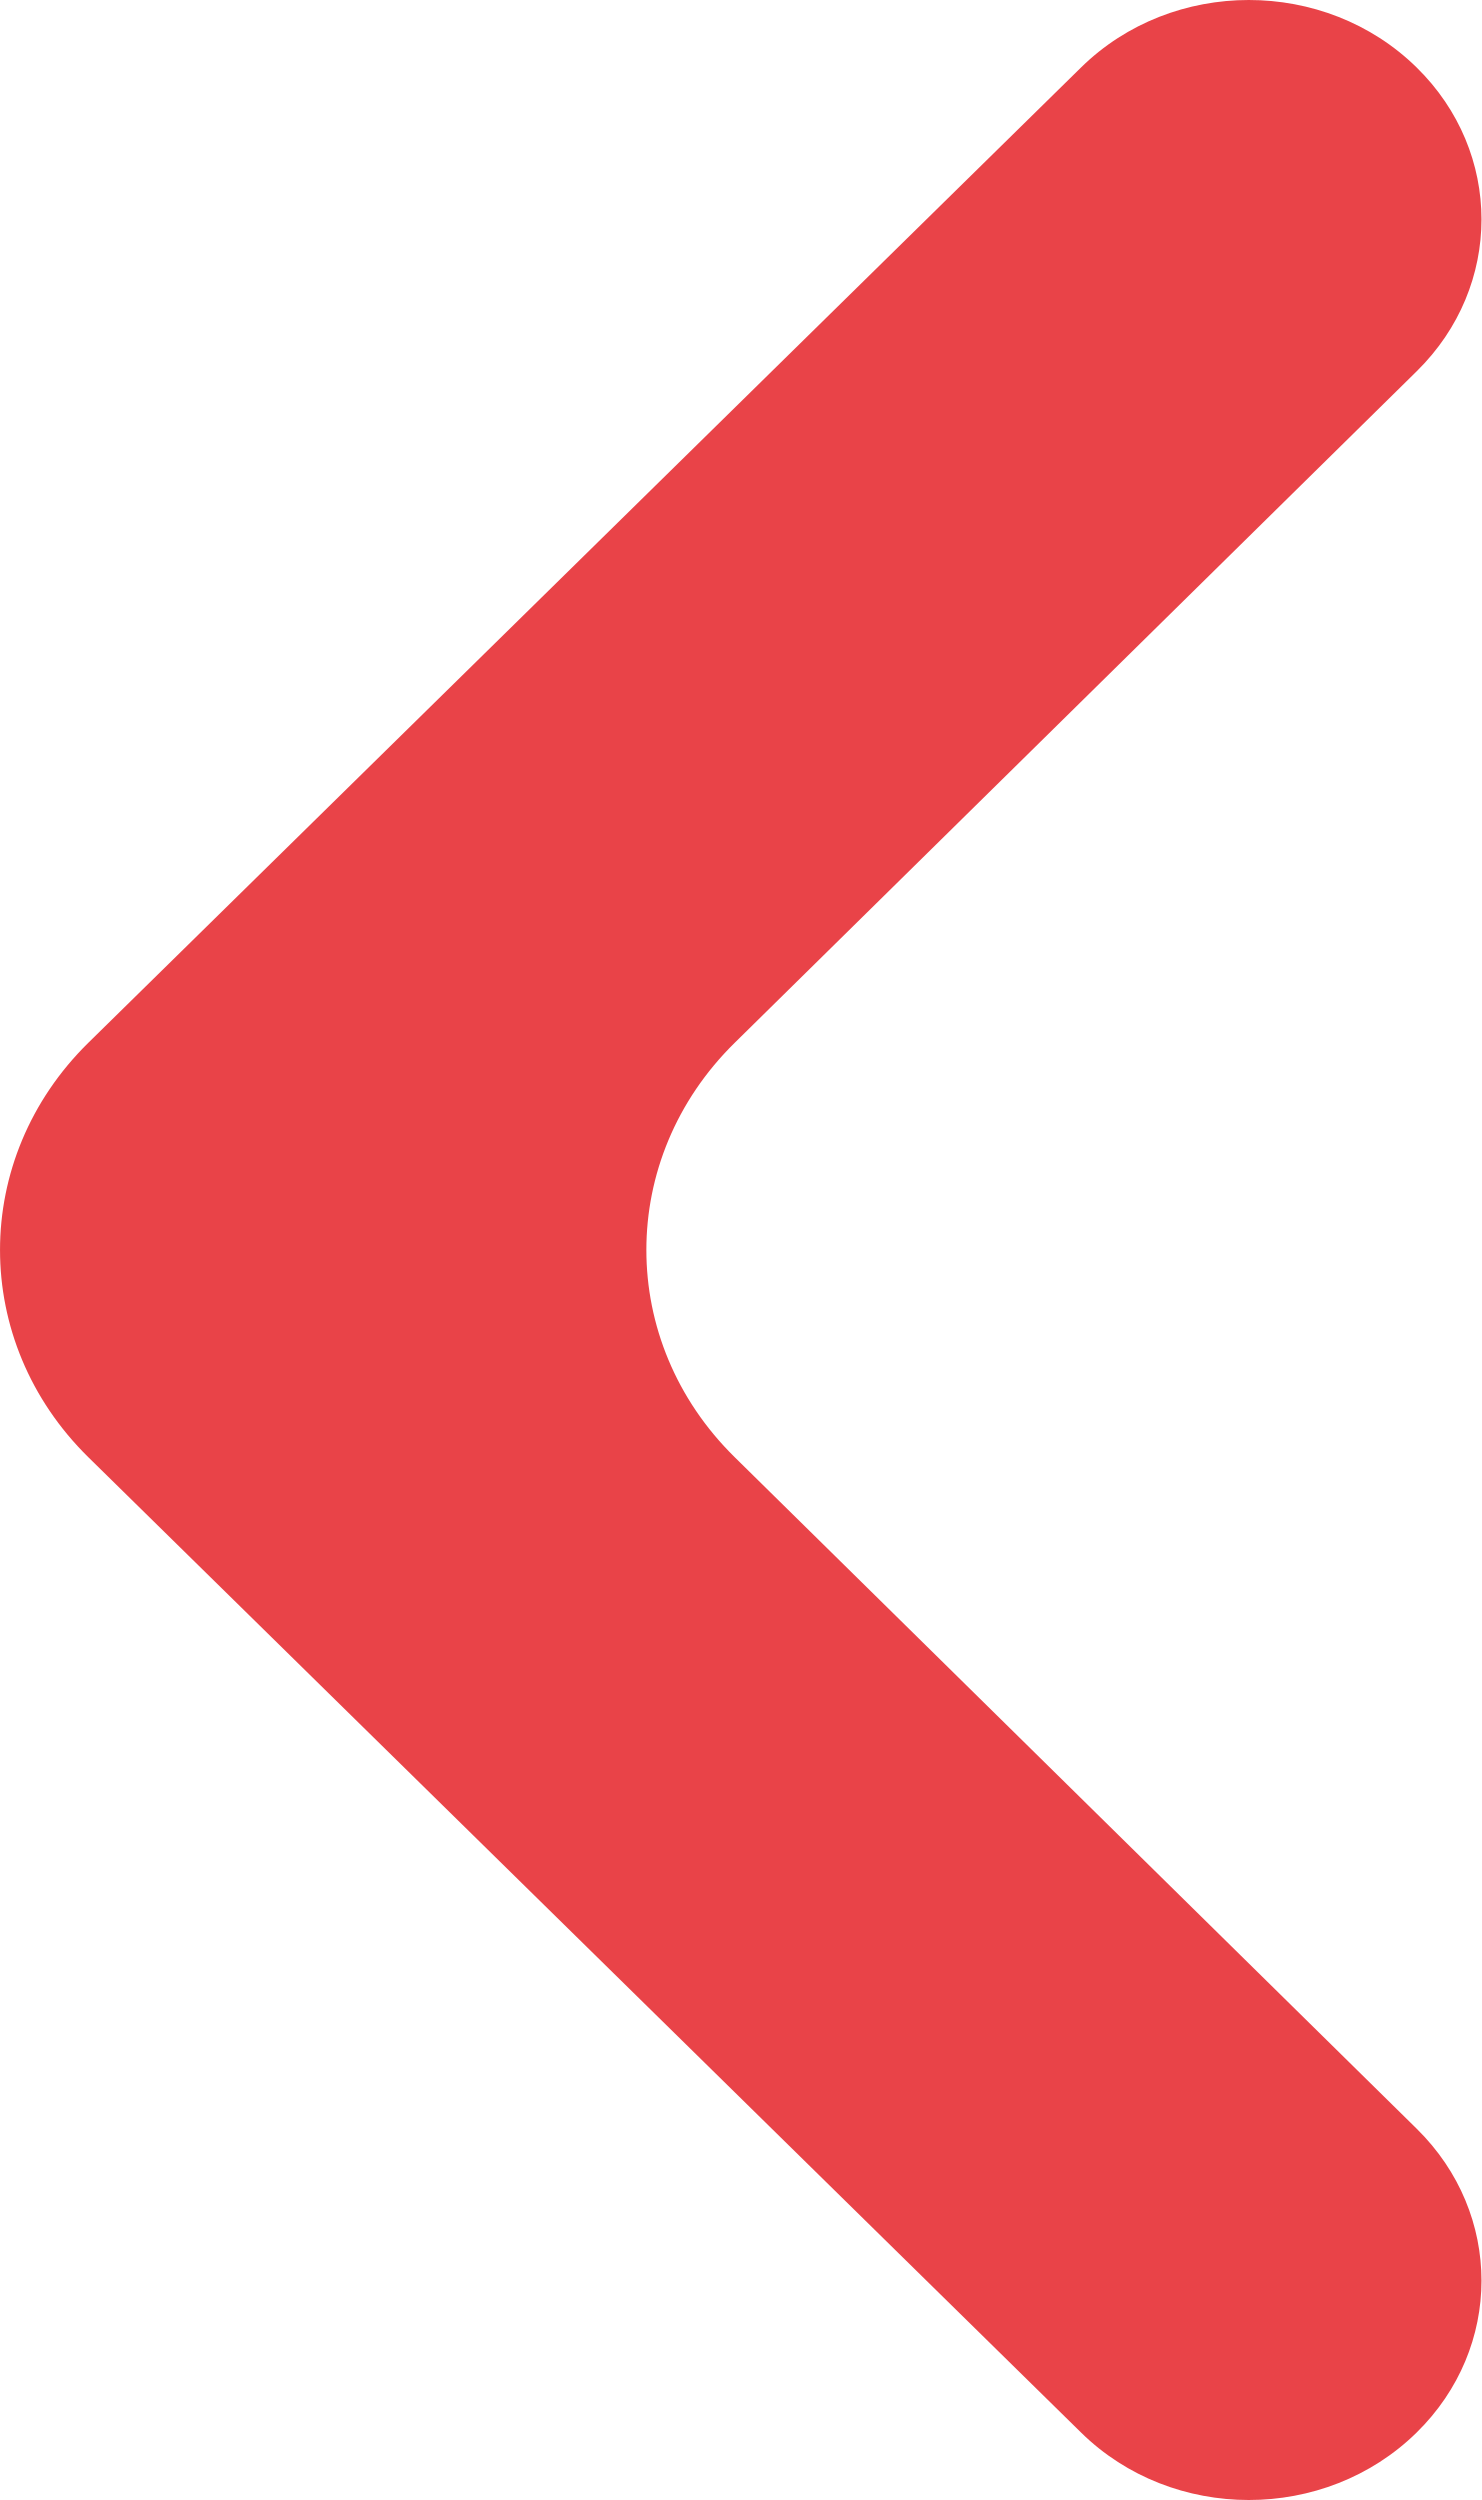
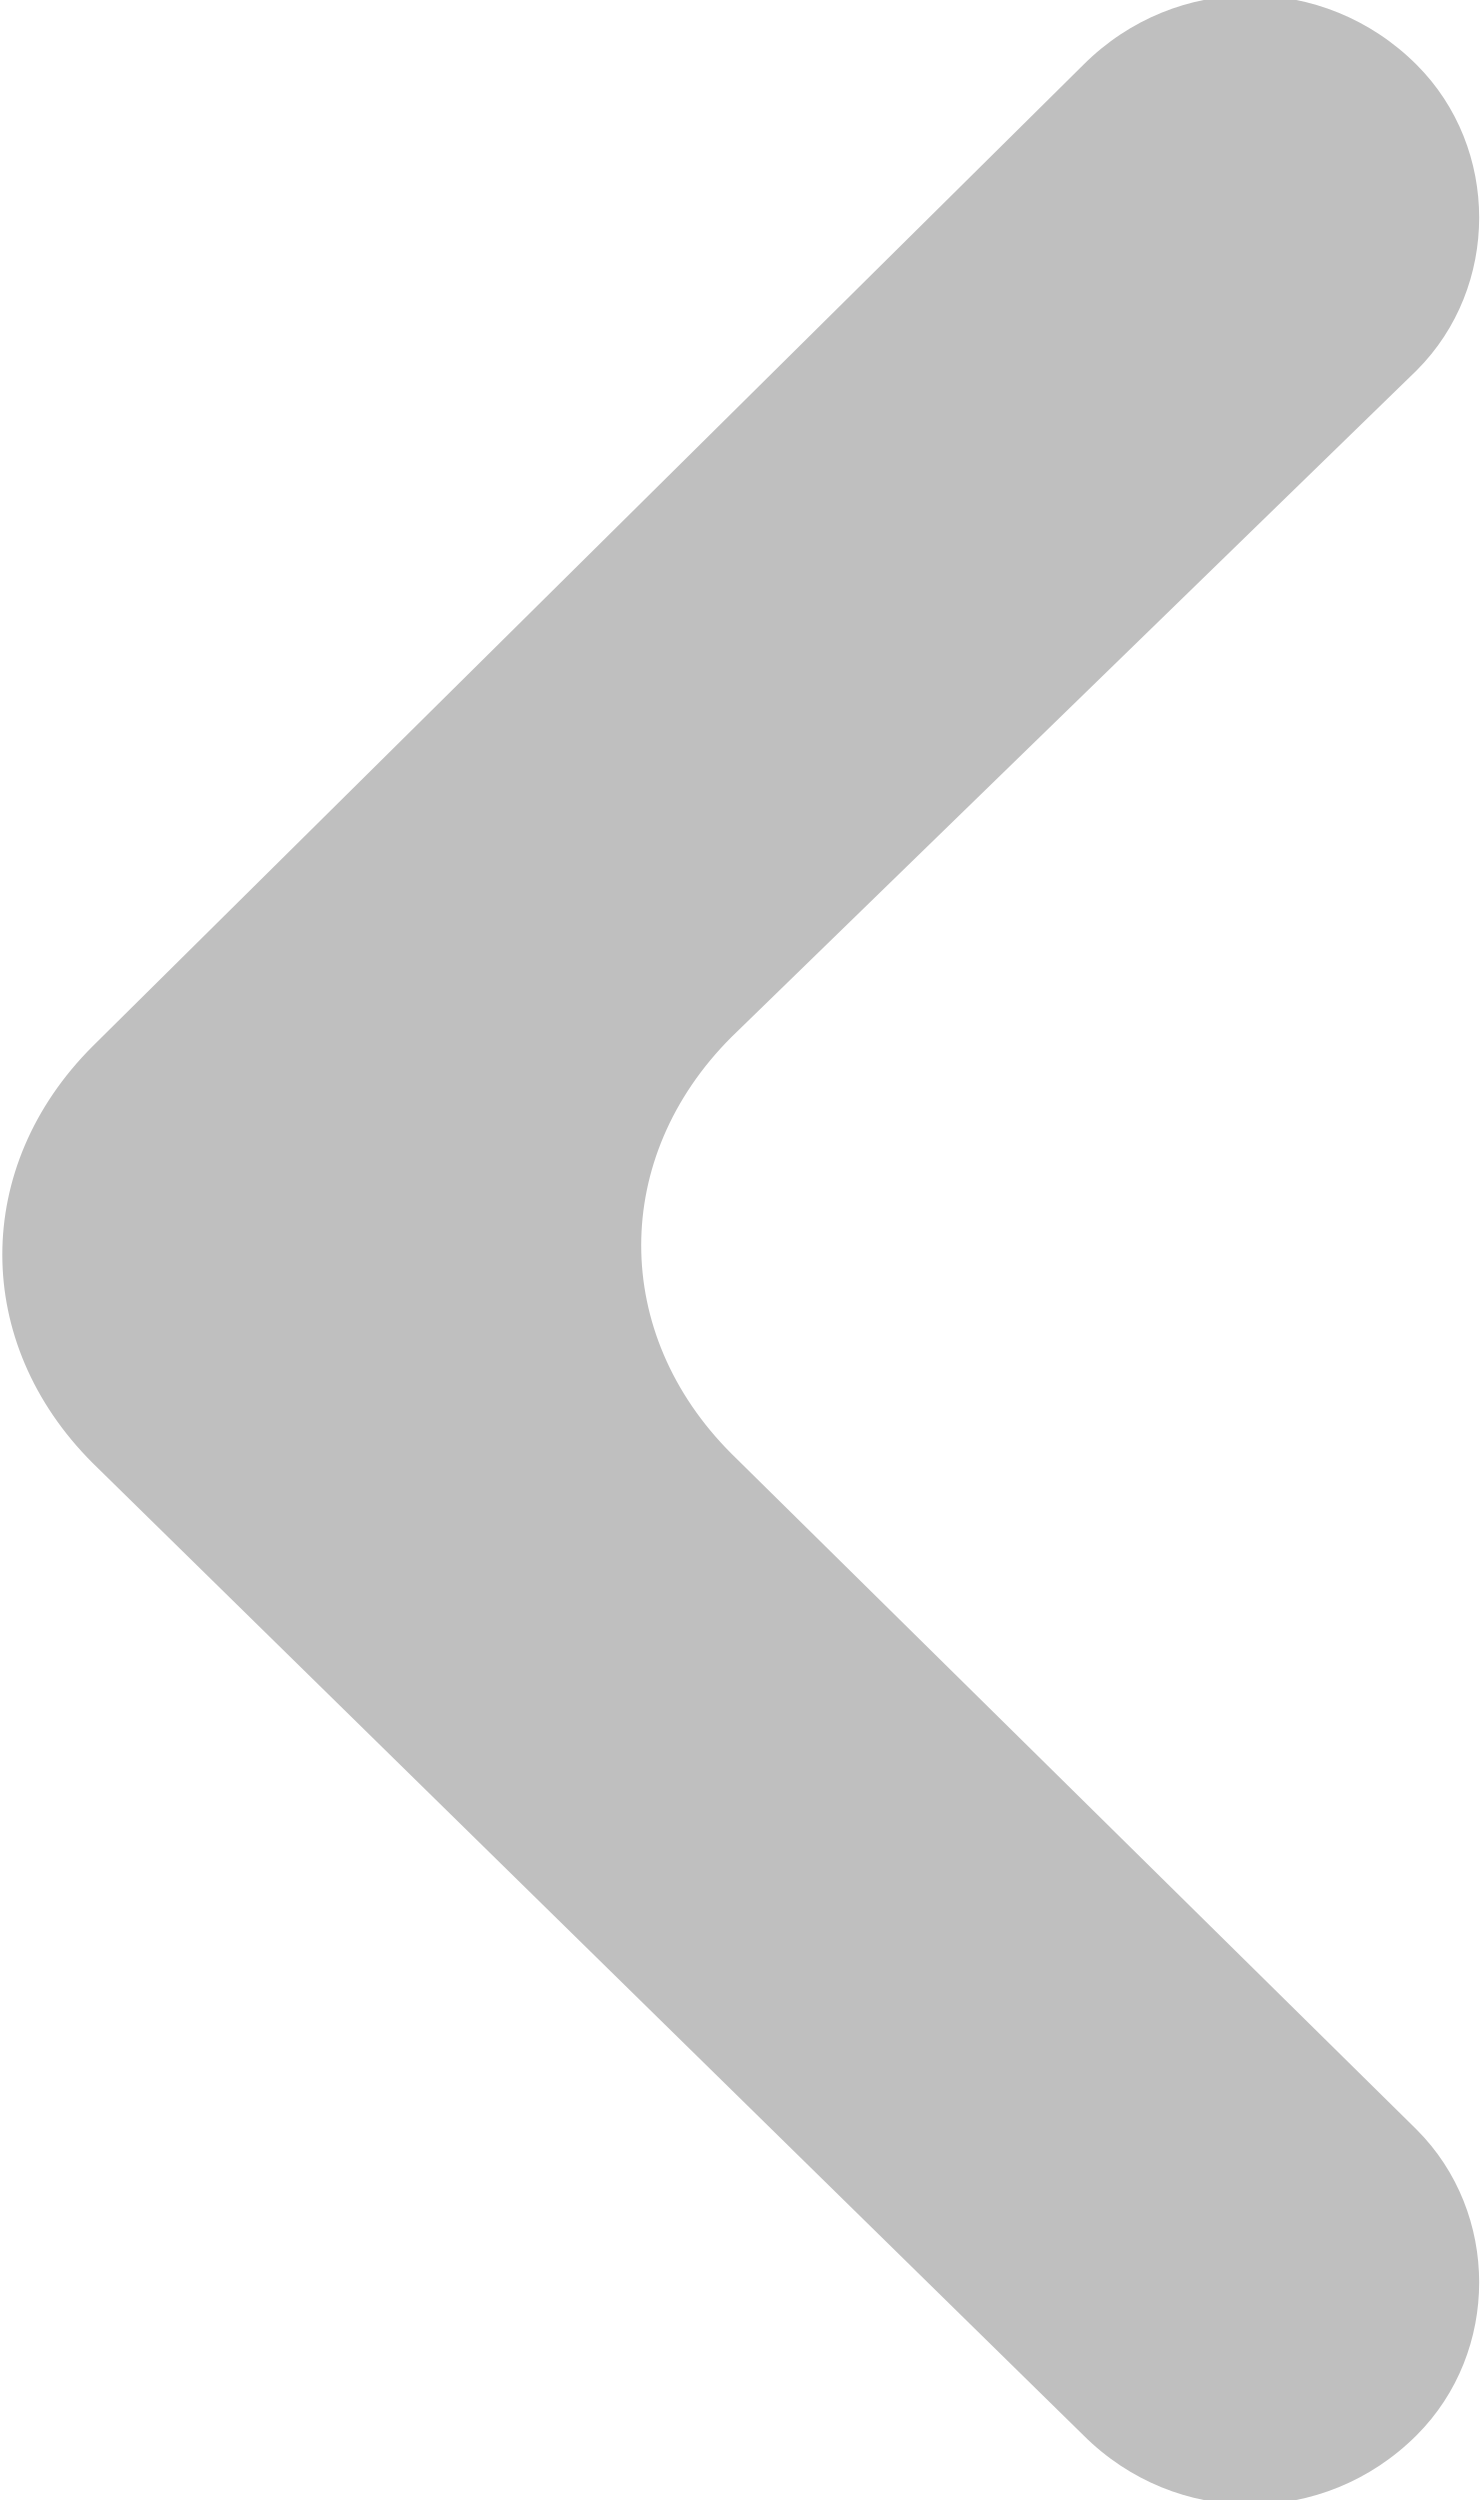
- <svg xmlns="http://www.w3.org/2000/svg" width="16" height="27" viewBox="0 0 16 27" fill="none">
-   <path d="M15.302 4.008C16.233 3.091 16.233 1.645 15.3 0.729C14.311 -0.243 12.663 -0.243 11.675 0.729L0.955 11.261C-0.318 12.512 -0.318 14.488 0.955 15.739L11.675 26.271C12.663 27.243 14.311 27.243 15.3 26.271C16.233 25.355 16.233 23.909 15.302 22.992L7.934 15.737C6.663 14.486 6.663 12.514 7.934 11.263L15.302 4.008Z" fill="#E94348" />
+ <svg xmlns="http://www.w3.org/2000/svg" version="1.1" id="Слой_1" x="0px" y="0px" viewBox="0 0 16 27" style="enable-background:new 0 0 16 27;" xml:space="preserve">
+   <style type="text/css">
+ 	.st0{opacity:0.25;}
+ </style>
+   <path class="st0" d="M15.3,4c0.9-0.9,0.9-2.4,0-3.3c-1-1-2.6-1-3.6,0L1,11.3c-1.3,1.3-1.3,3.2,0,4.5l10.7,10.5c1,1,2.6,1,3.6,0  c0.9-0.9,0.9-2.4,0-3.3l-7.4-7.3c-1.3-1.3-1.3-3.2,0-4.5L15.3,4z" />
</svg>
